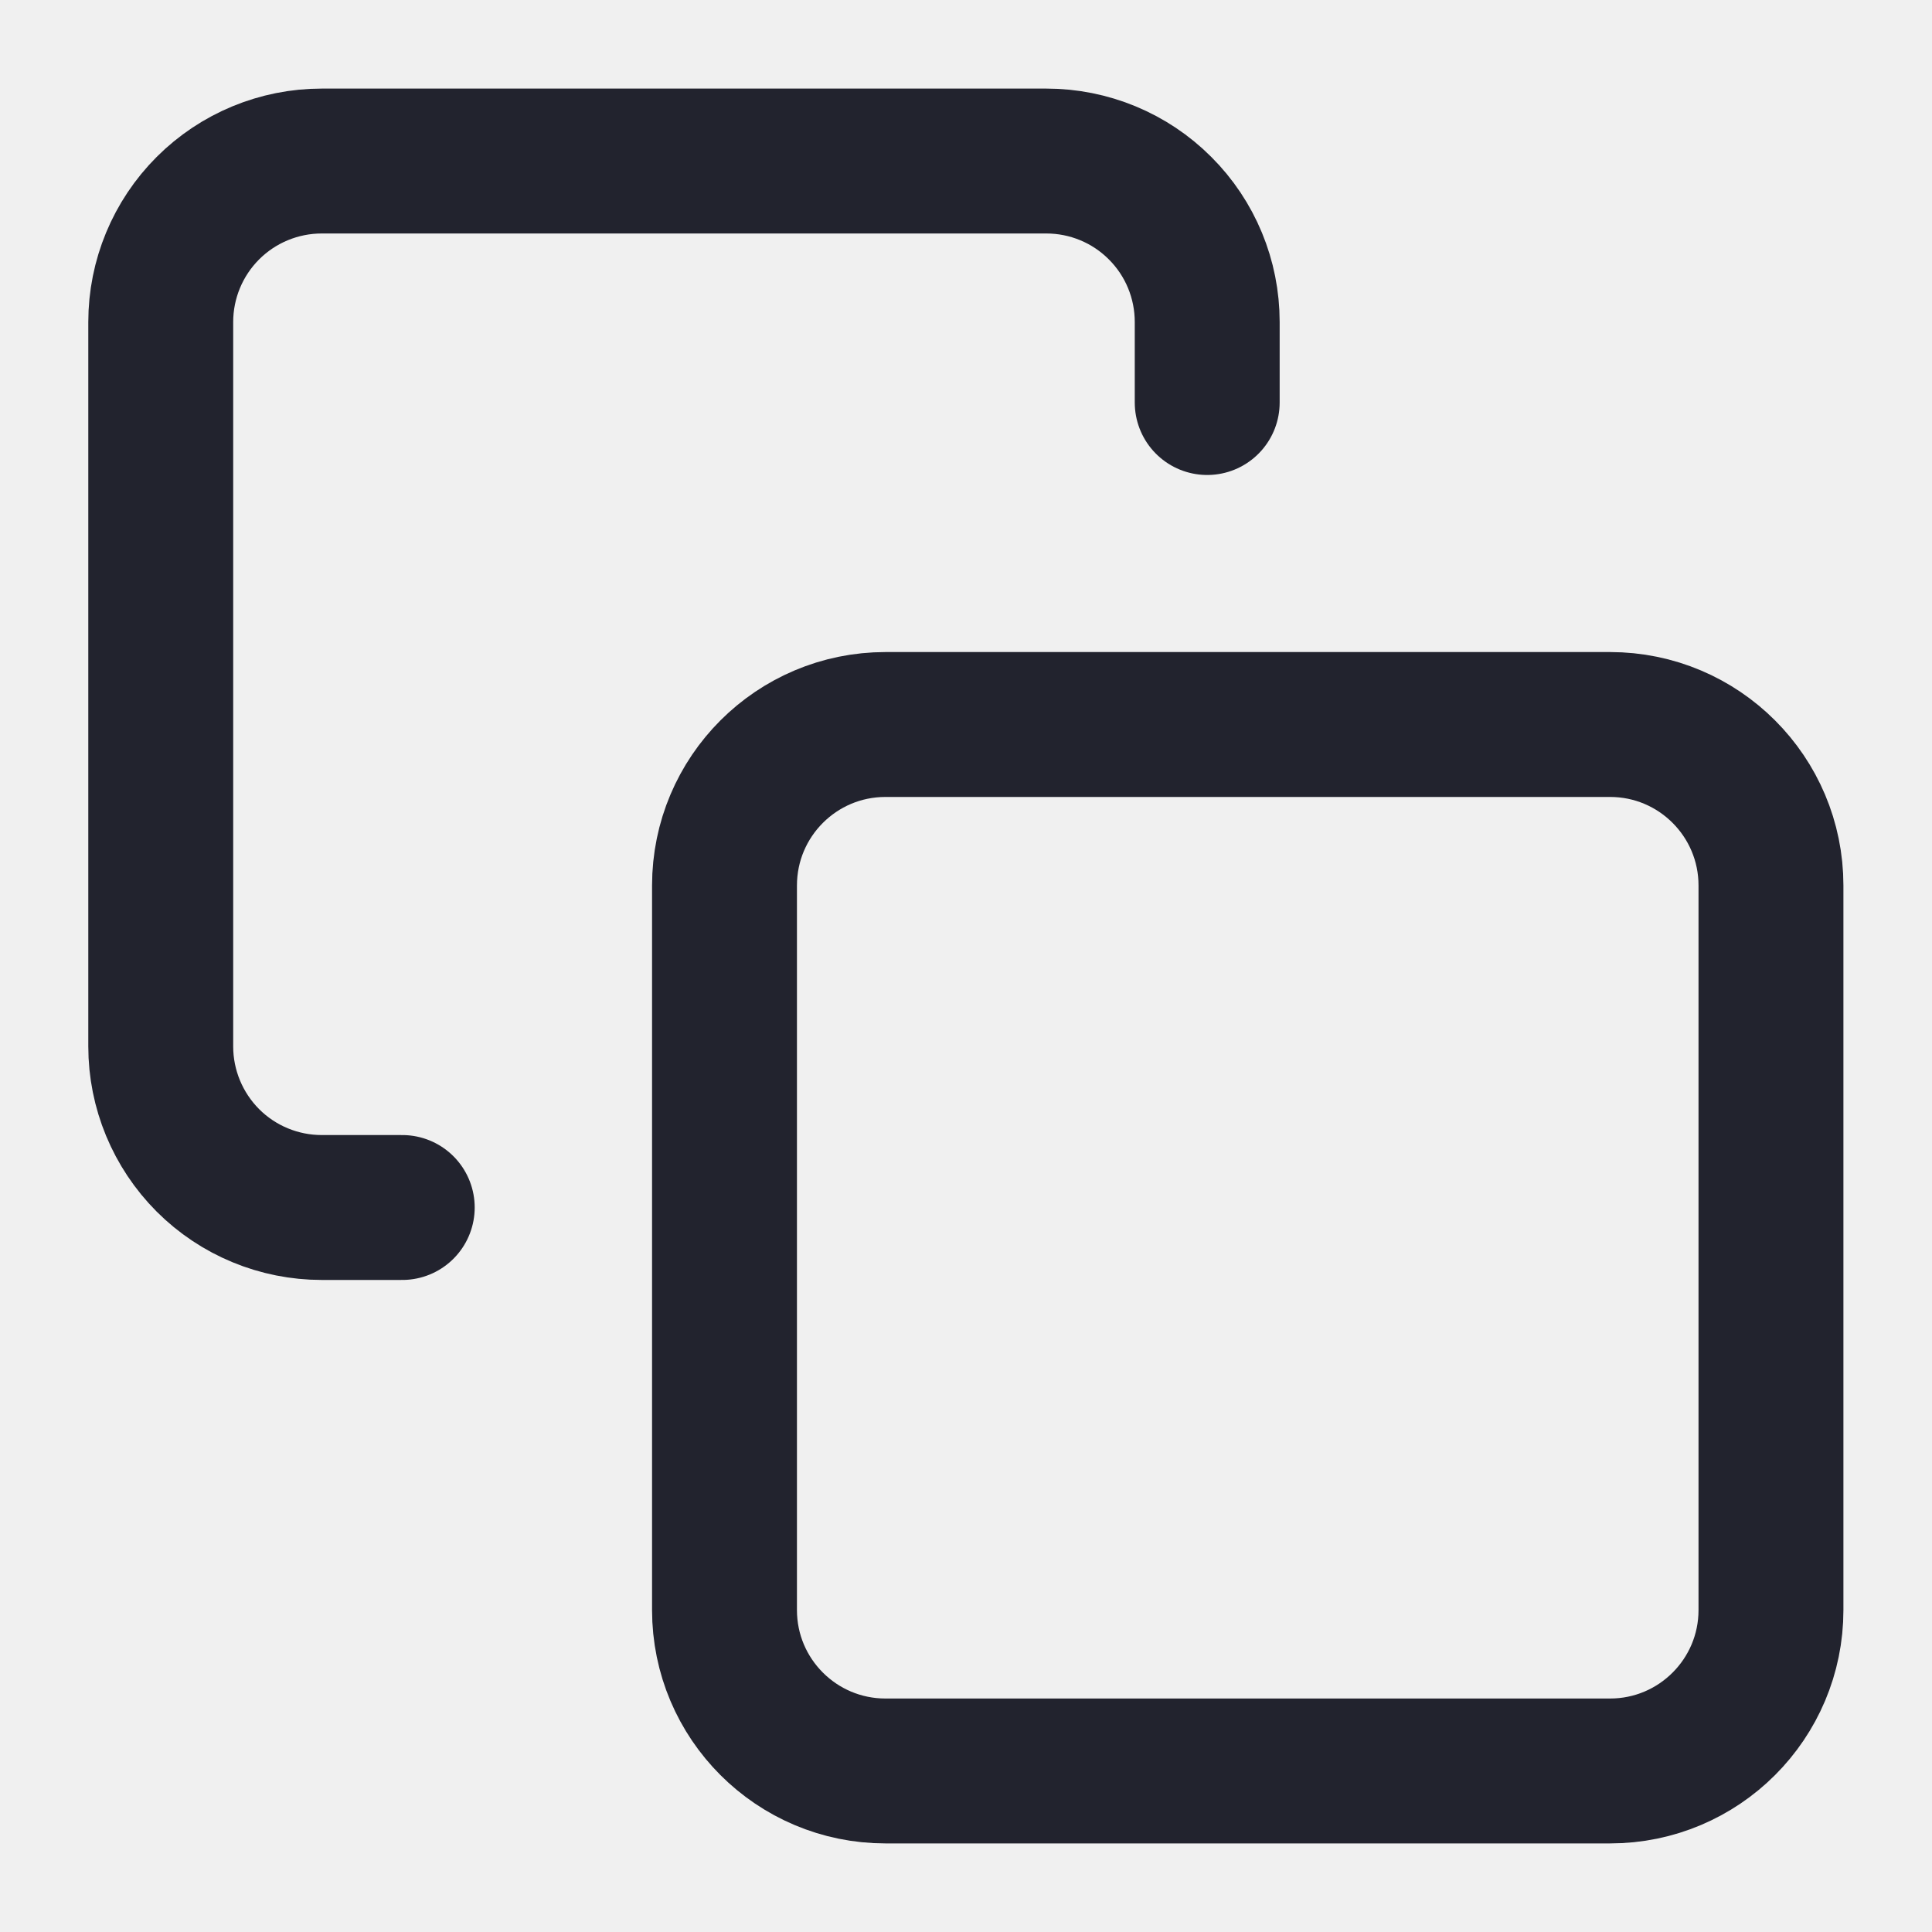
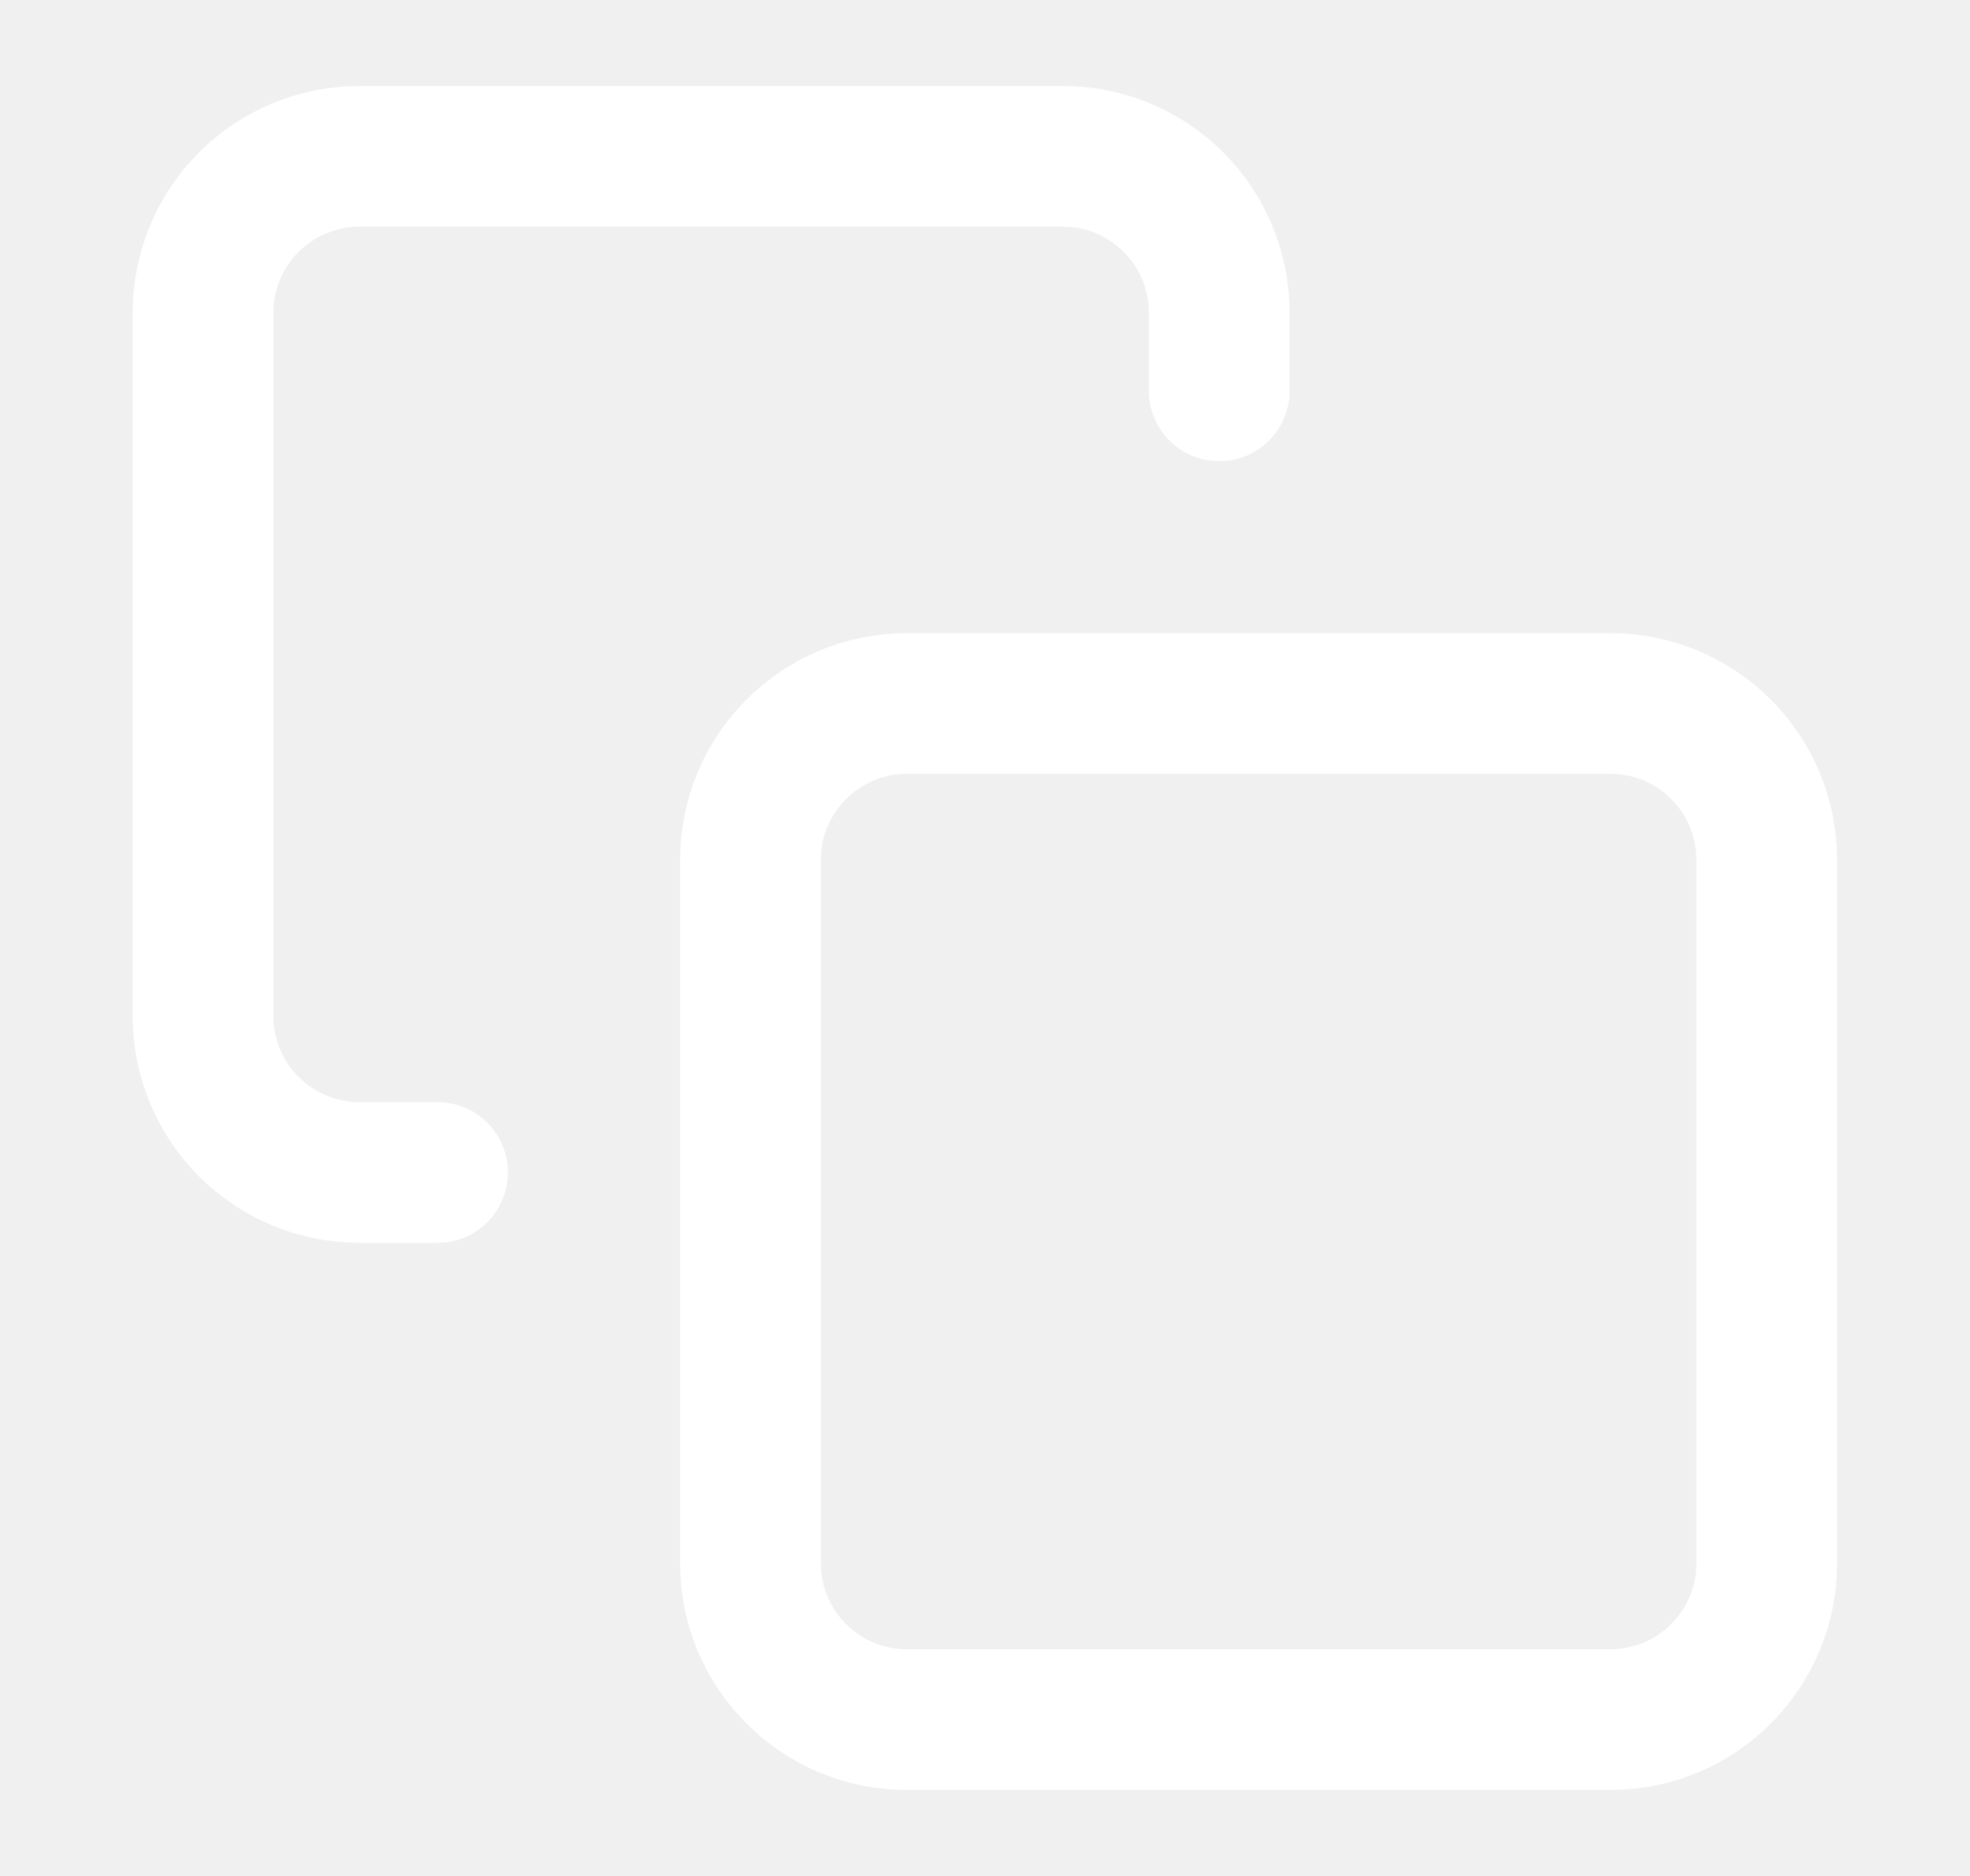
- <svg xmlns="http://www.w3.org/2000/svg" width="20" height="20" viewBox="0 0 20 20" fill="none">
-   <g clip-path="url(#clip0_104_240)">
-     <path d="M16.667 7.5H9.167C8.246 7.5 7.5 8.246 7.5 9.167V16.667C7.5 17.587 8.246 18.333 9.167 18.333H16.667C17.587 18.333 18.333 17.587 18.333 16.667V9.167C18.333 8.246 17.587 7.5 16.667 7.5Z" stroke="#22232E" stroke-width="1.5" stroke-linecap="round" stroke-linejoin="round" />
-     <path d="M4.164 12.5H3.331C2.889 12.5 2.465 12.325 2.152 12.012C1.84 11.699 1.664 11.275 1.664 10.833V3.333C1.664 2.891 1.84 2.467 2.152 2.155C2.465 1.842 2.889 1.667 3.331 1.667H10.831C11.273 1.667 11.697 1.842 12.009 2.155C12.322 2.467 12.497 2.891 12.497 3.333V4.167" stroke="#22232E" stroke-width="1.5" stroke-linecap="round" stroke-linejoin="round" />
-   </g>
-   <defs>
-     <clipPath id="clip0_104_240">
-       <rect width="20" height="20" fill="white" />
-     </clipPath>
-   </defs>
+ <svg xmlns="http://www.w3.org/2000/svg" width="21" height="20" viewBox="0 0 21 20" fill="none">
+   <path d="M17.167 7.5H9.667C8.746 7.5 8 8.246 8 9.167V16.667C8 17.587 8.746 18.333 9.667 18.333H17.167C18.087 18.333 18.833 17.587 18.833 16.667V9.167C18.833 8.246 18.087 7.5 17.167 7.5Z" stroke="white" stroke-width="1.5" stroke-linecap="round" stroke-linejoin="round" />
+   <path d="M4.664 12.5H3.831C3.389 12.5 2.965 12.324 2.652 12.012C2.34 11.699 2.164 11.275 2.164 10.833V3.333C2.164 2.891 2.34 2.467 2.652 2.155C2.965 1.842 3.389 1.667 3.831 1.667H11.331C11.773 1.667 12.197 1.842 12.509 2.155C12.822 2.467 12.997 2.891 12.997 3.333V4.167" stroke="white" stroke-width="1.5" stroke-linecap="round" stroke-linejoin="round" />
</svg>
